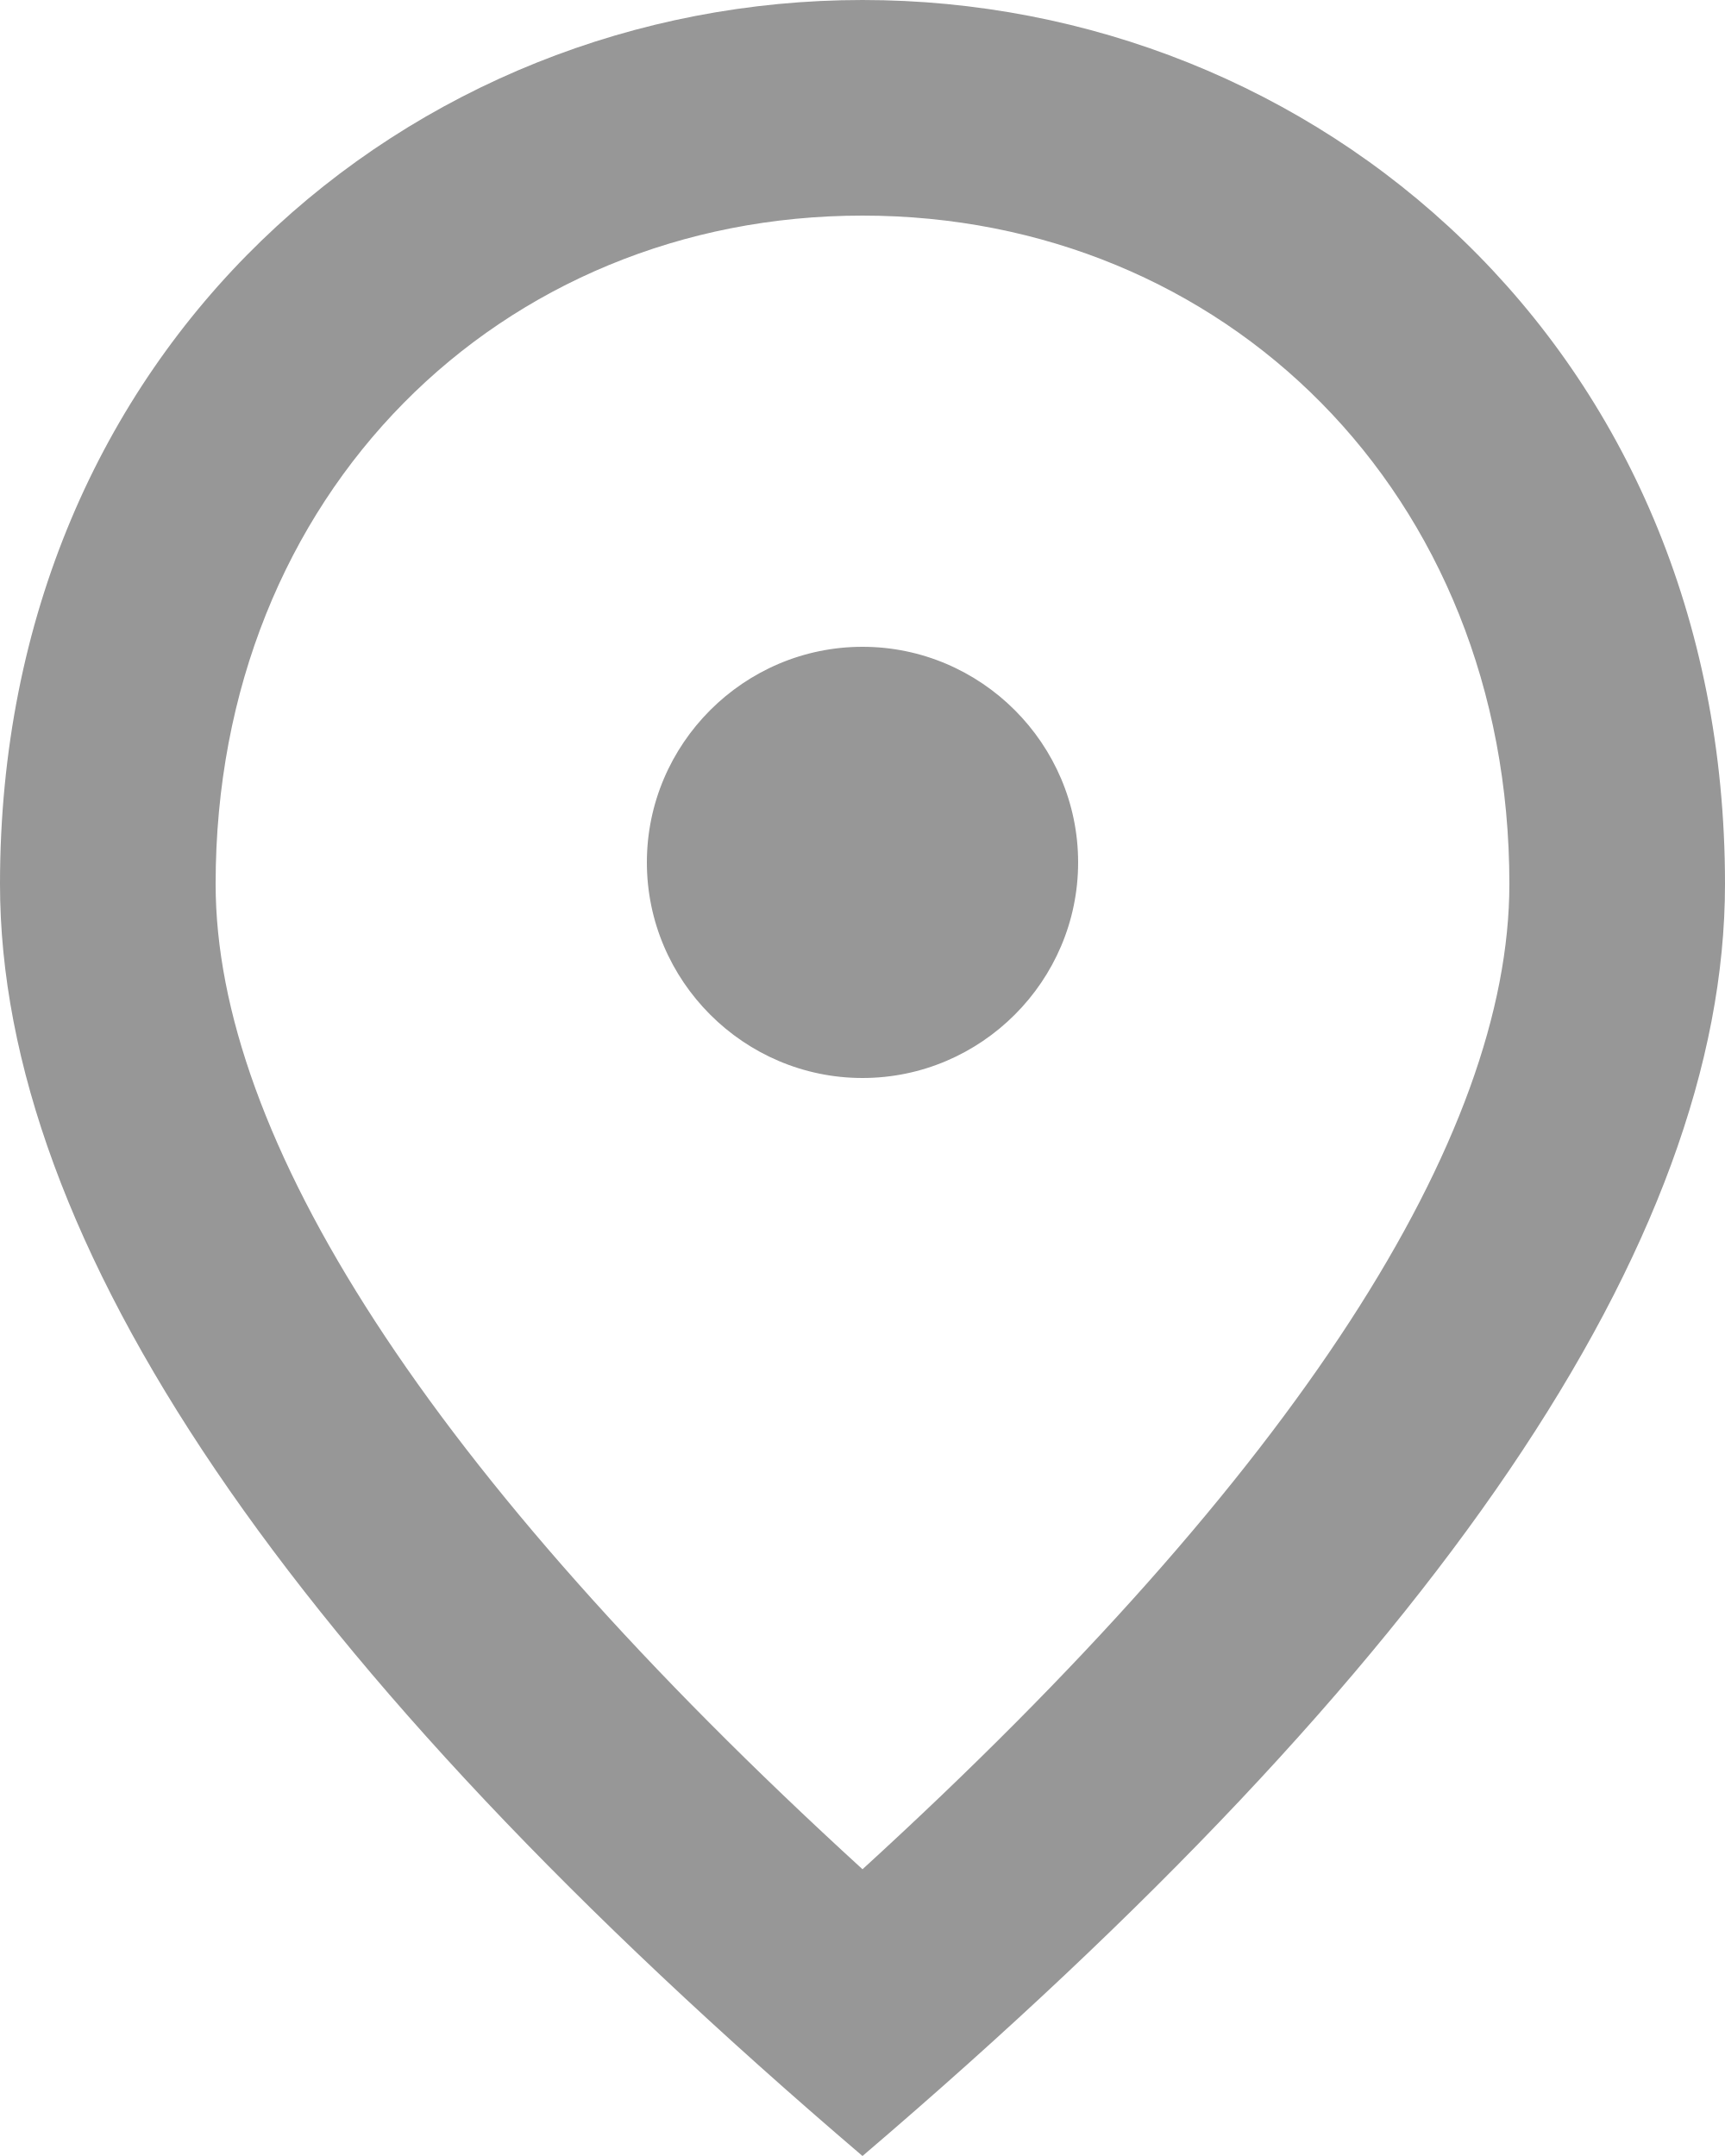
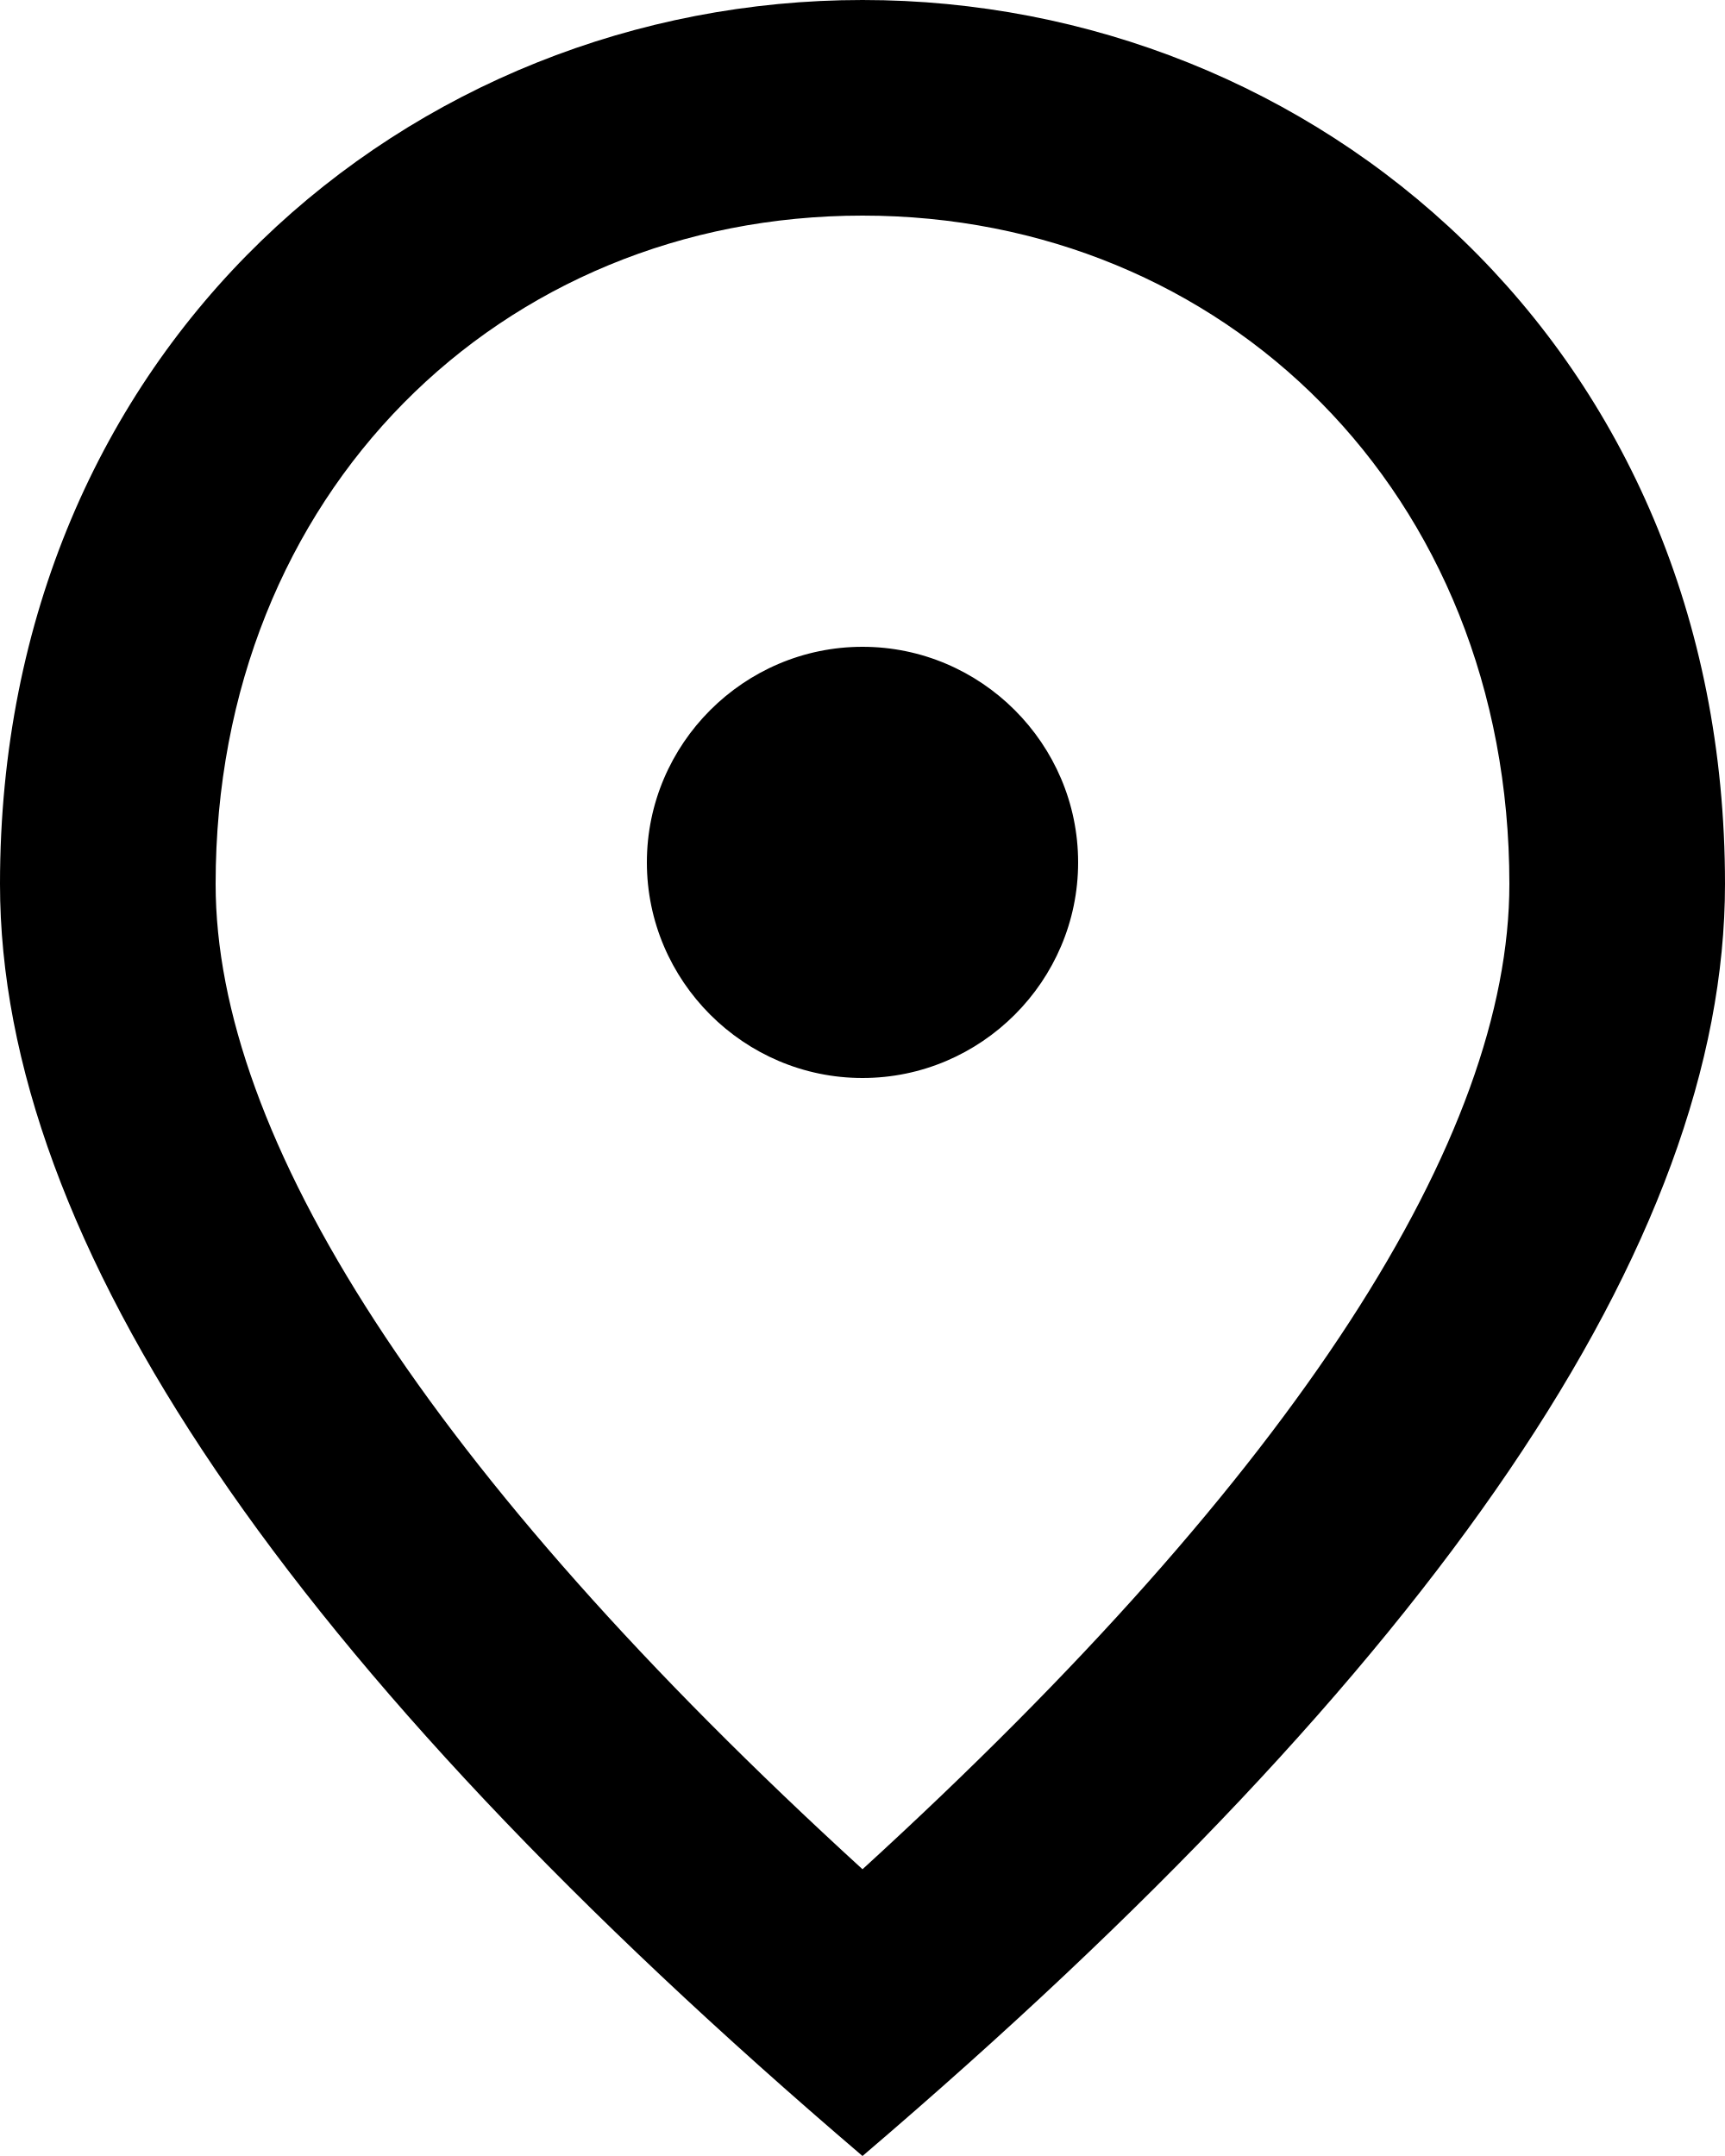
- <svg xmlns="http://www.w3.org/2000/svg" width="16" height="20" viewBox="0 0 16 20" fill="#979797">
+ <svg xmlns="http://www.w3.org/2000/svg" width="16" height="20" viewBox="0 0 16 20" fill="#000">
  <path d="M8 10C6.9 10 6 9.1 6 8C6 6.9 6.9 6 8 6C9.1 6 10 6.9 10 8C10 9.1 9.1 10 8 10ZM14 8.2C14 4.57 11.35 2 8 2C4.65 2 2 4.57 2 8.2C2 10.54 3.95 13.64 8 17.34C12.05 13.64 14 10.54 14 8.2ZM8 0C12.2 0 16 3.22 16 8.2C16 11.52 13.33 15.45 8 20C2.67 15.45 0 11.52 0 8.2C0 3.22 3.8 0 8 0Z" />
</svg>
